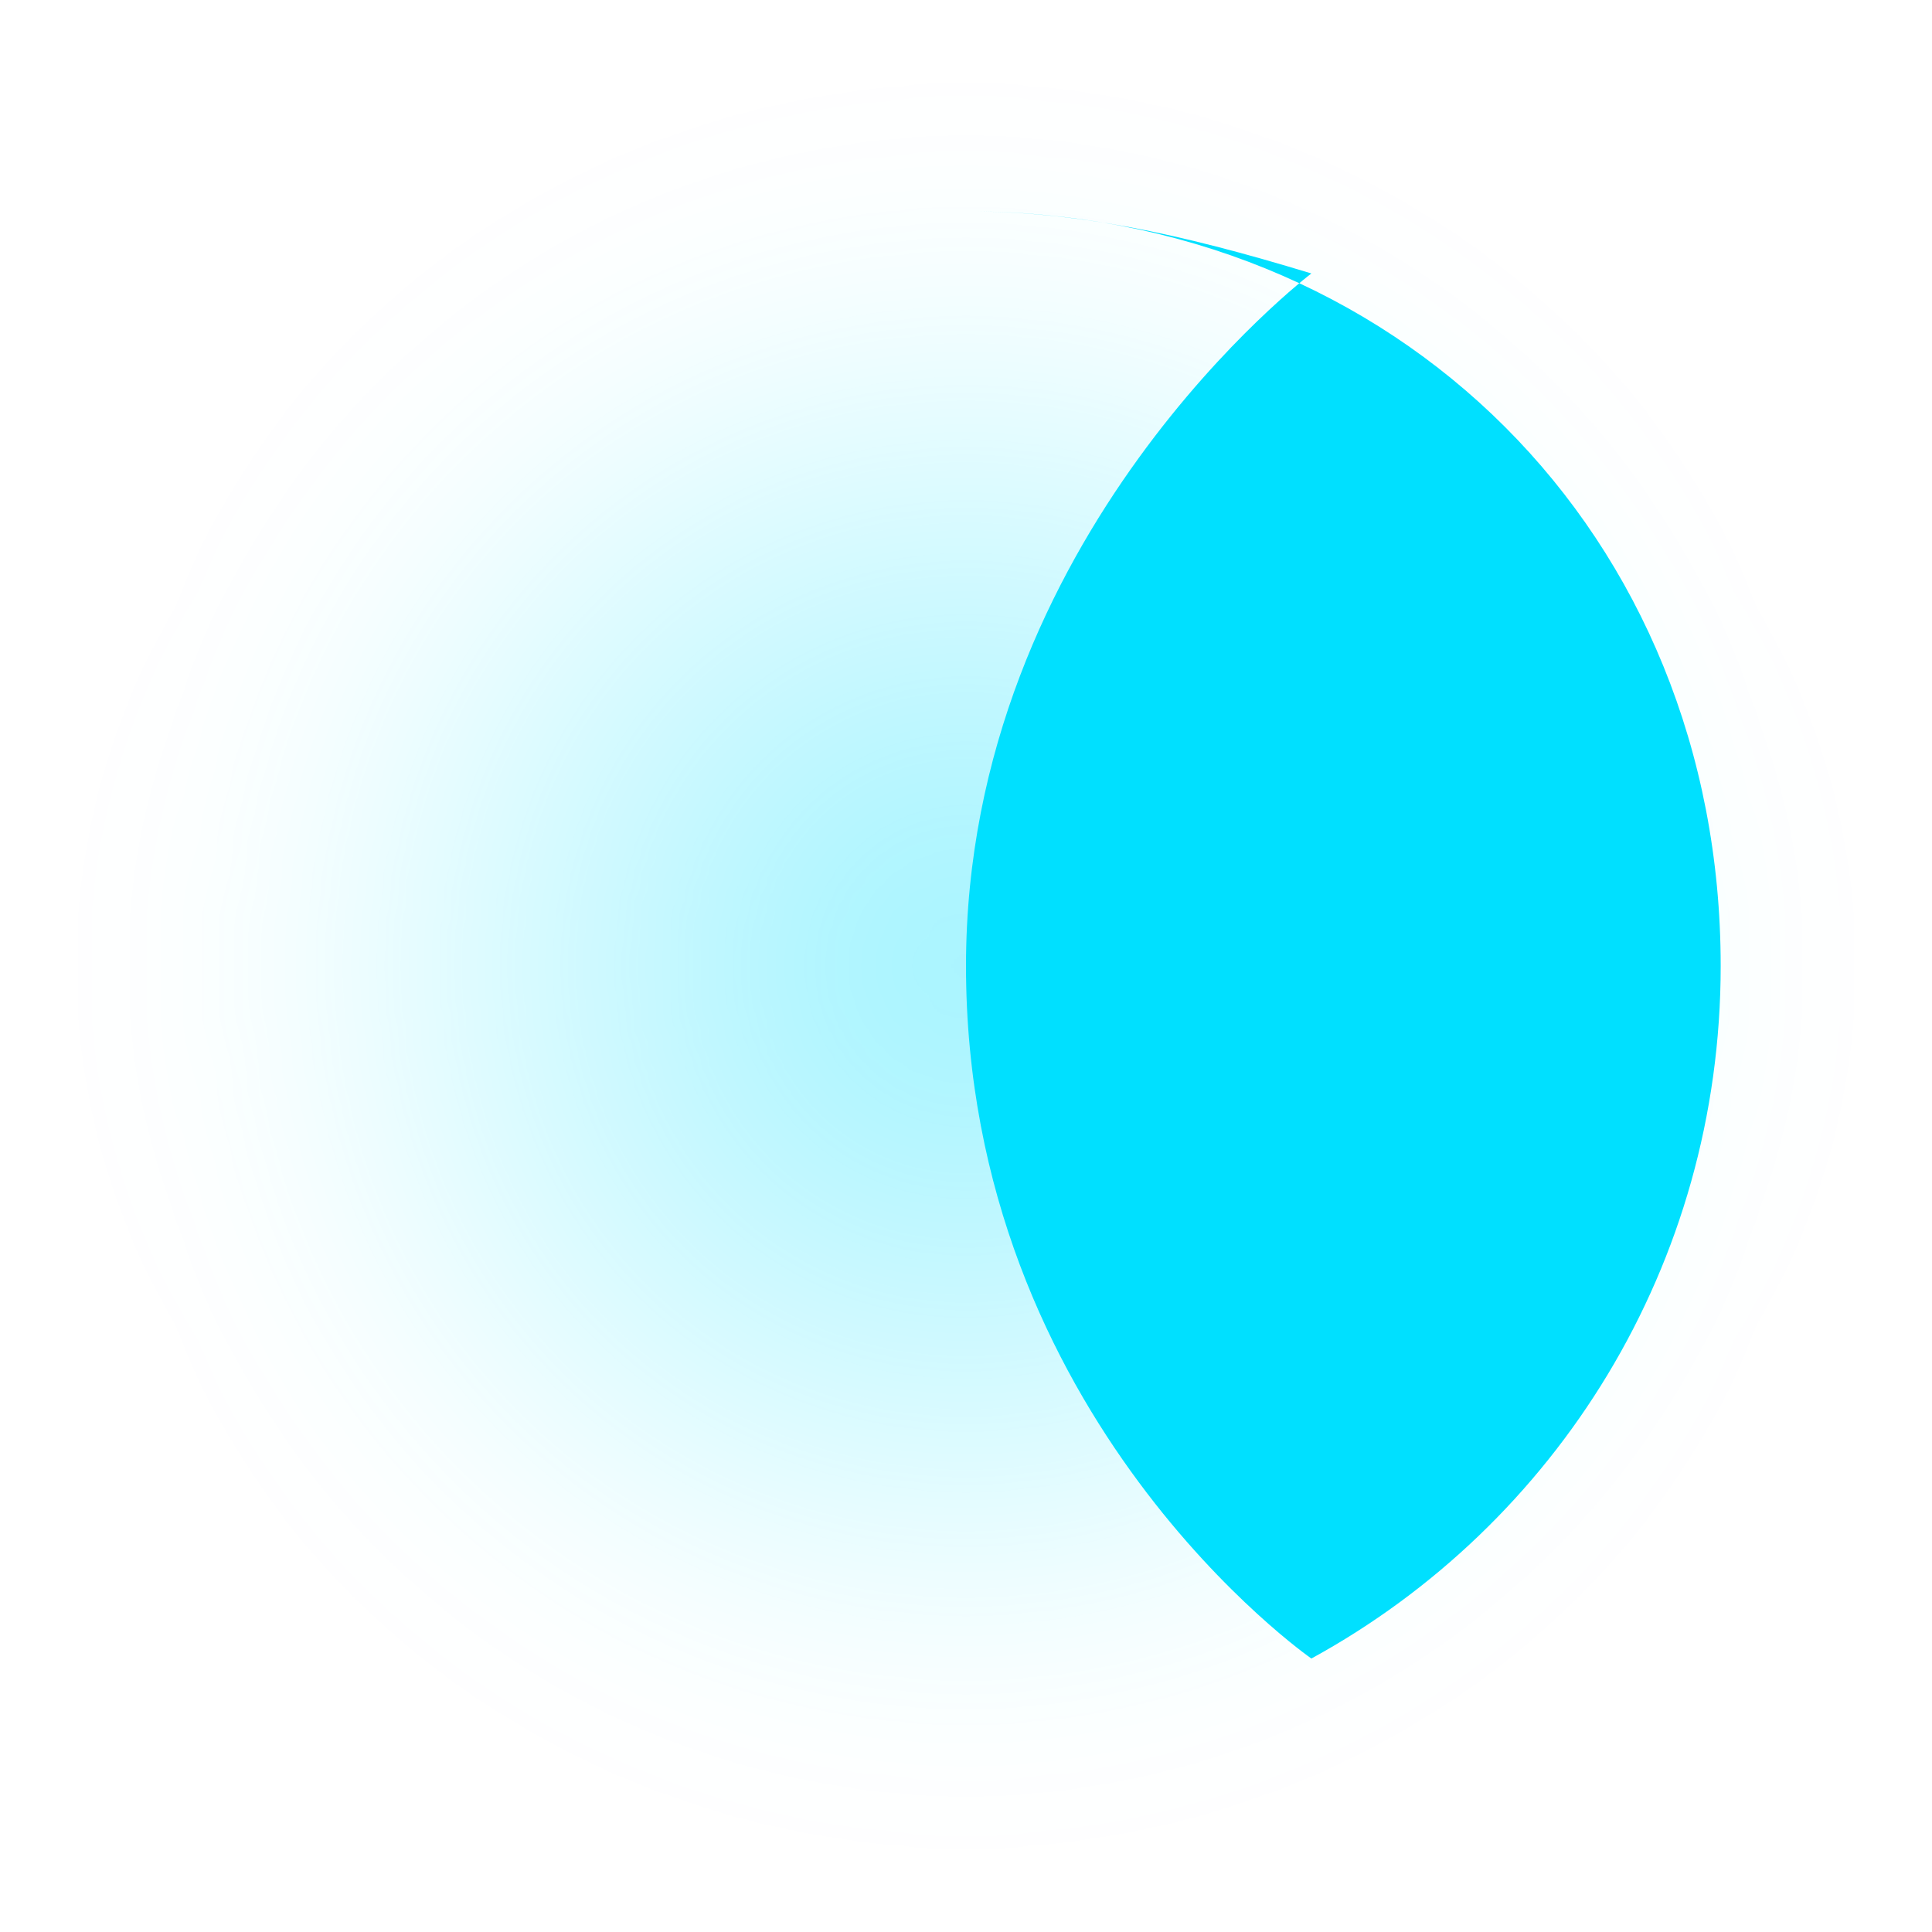
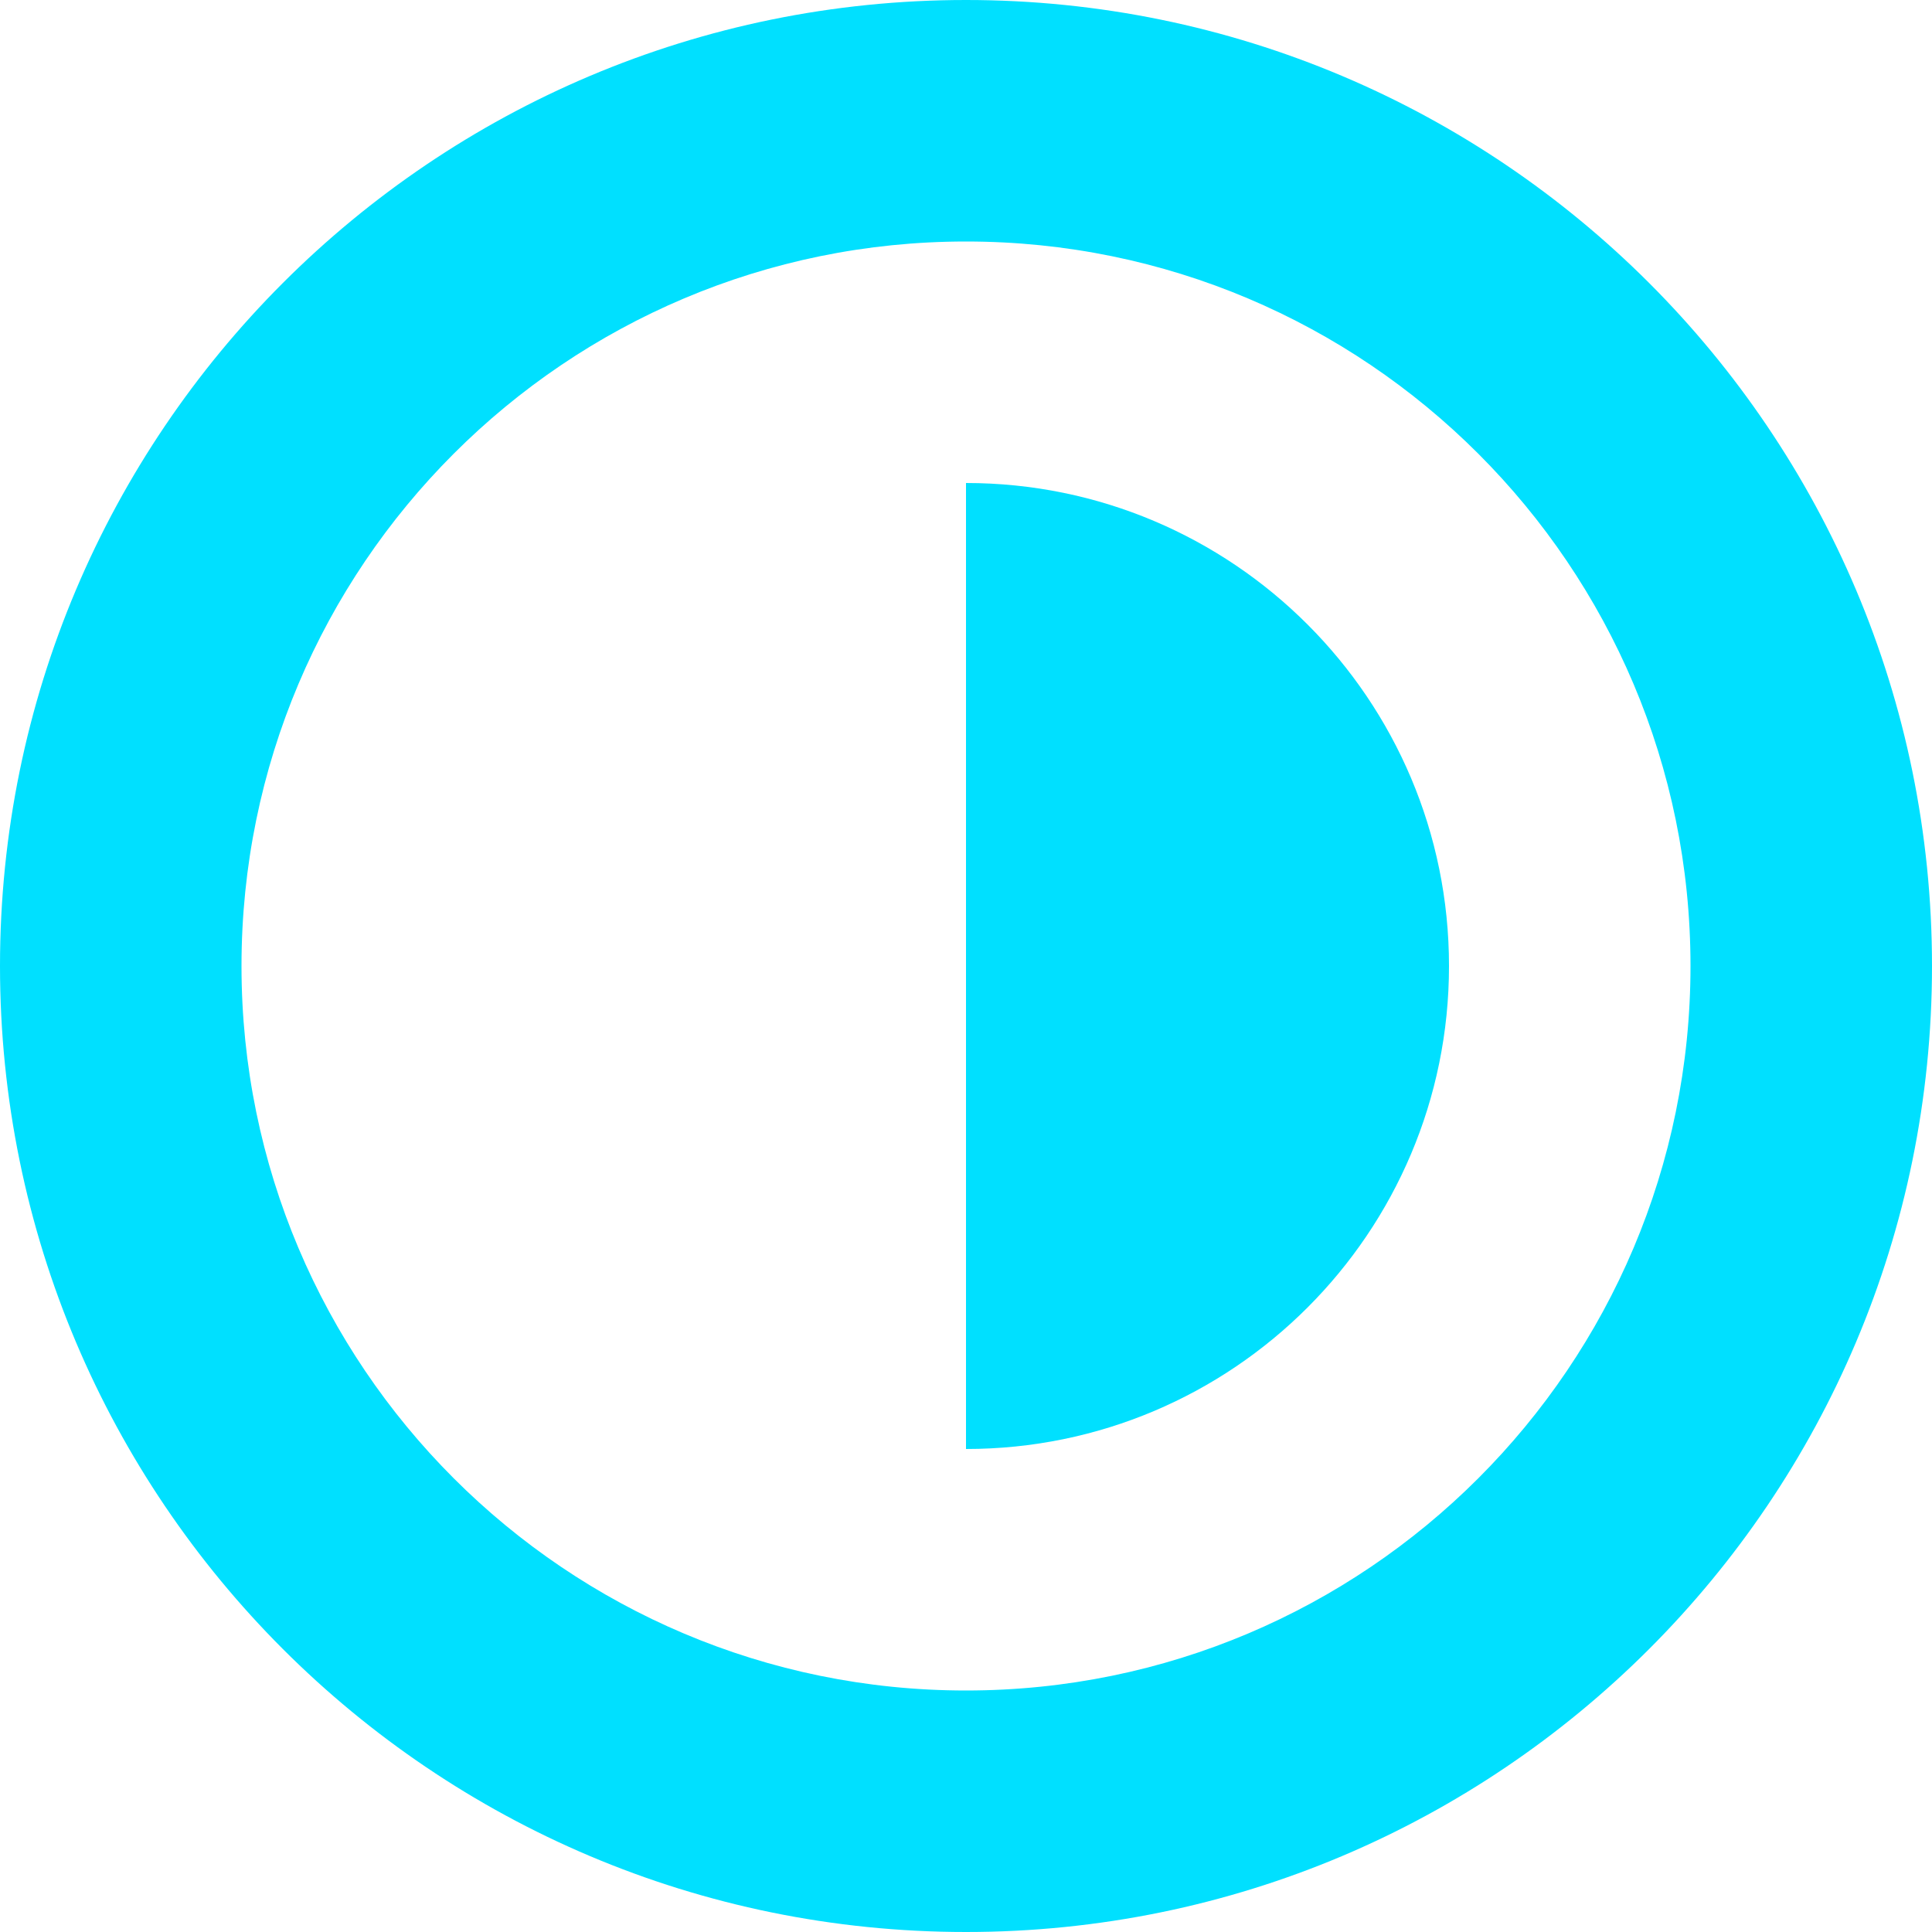
- <svg xmlns="http://www.w3.org/2000/svg" width="512" height="512" viewBox="0 0 512 512" fill="none">
-   <circle cx="256" cy="256" r="200" fill="url(#glow)" filter="url(#blur)" />
-   <path d="M256 56C370.264 56 456 141.736 456 256C456 335.352 412.36 404.056 347.528 439.528C347.528 439.528 256 376 256 256C256 141.736 347.528 72.472 347.528 72.472C312.056 61.64 284.648 56 256 56Z" fill="#00E0FF" />
-   <defs>
-     <radialGradient id="glow" cx="0.5" cy="0.5" r="0.5" gradientUnits="objectBoundingBox">
-       <stop offset="0%" stop-color="#00E0FF" stop-opacity="0.4" />
-       <stop offset="100%" stop-color="#00E0FF" stop-opacity="0" />
-     </radialGradient>
-     <filter id="blur" x="-50%" y="-50%" width="200%" height="200%">
-       <feGaussianBlur in="SourceGraphic" stdDeviation="30" />
-     </filter>
-   </defs>
+ <svg xmlns="http://www.w3.org/2000/svg" width="32" height="32" viewBox="0 0 32 32" fill="none">
+   <path d="M16 0C24.837 0 32 7.163 32 16C32 24.837 24.837 32 16 32C7.163 32 0 24.837 0 16C0 7.163 7.163 0 16 0ZM16 4C9.373 4 4 9.373 4 16C4 22.627 9.373 28 16 28C22.627 28 28 22.627 28 16C28 9.373 22.627 4 16 4Z" fill="#00E0FF" />
+   <path d="M16 8C20.418 8 24 11.582 24 16C24 20.418 20.418 24 16 24V8Z" fill="#00E0FF" />
</svg>
